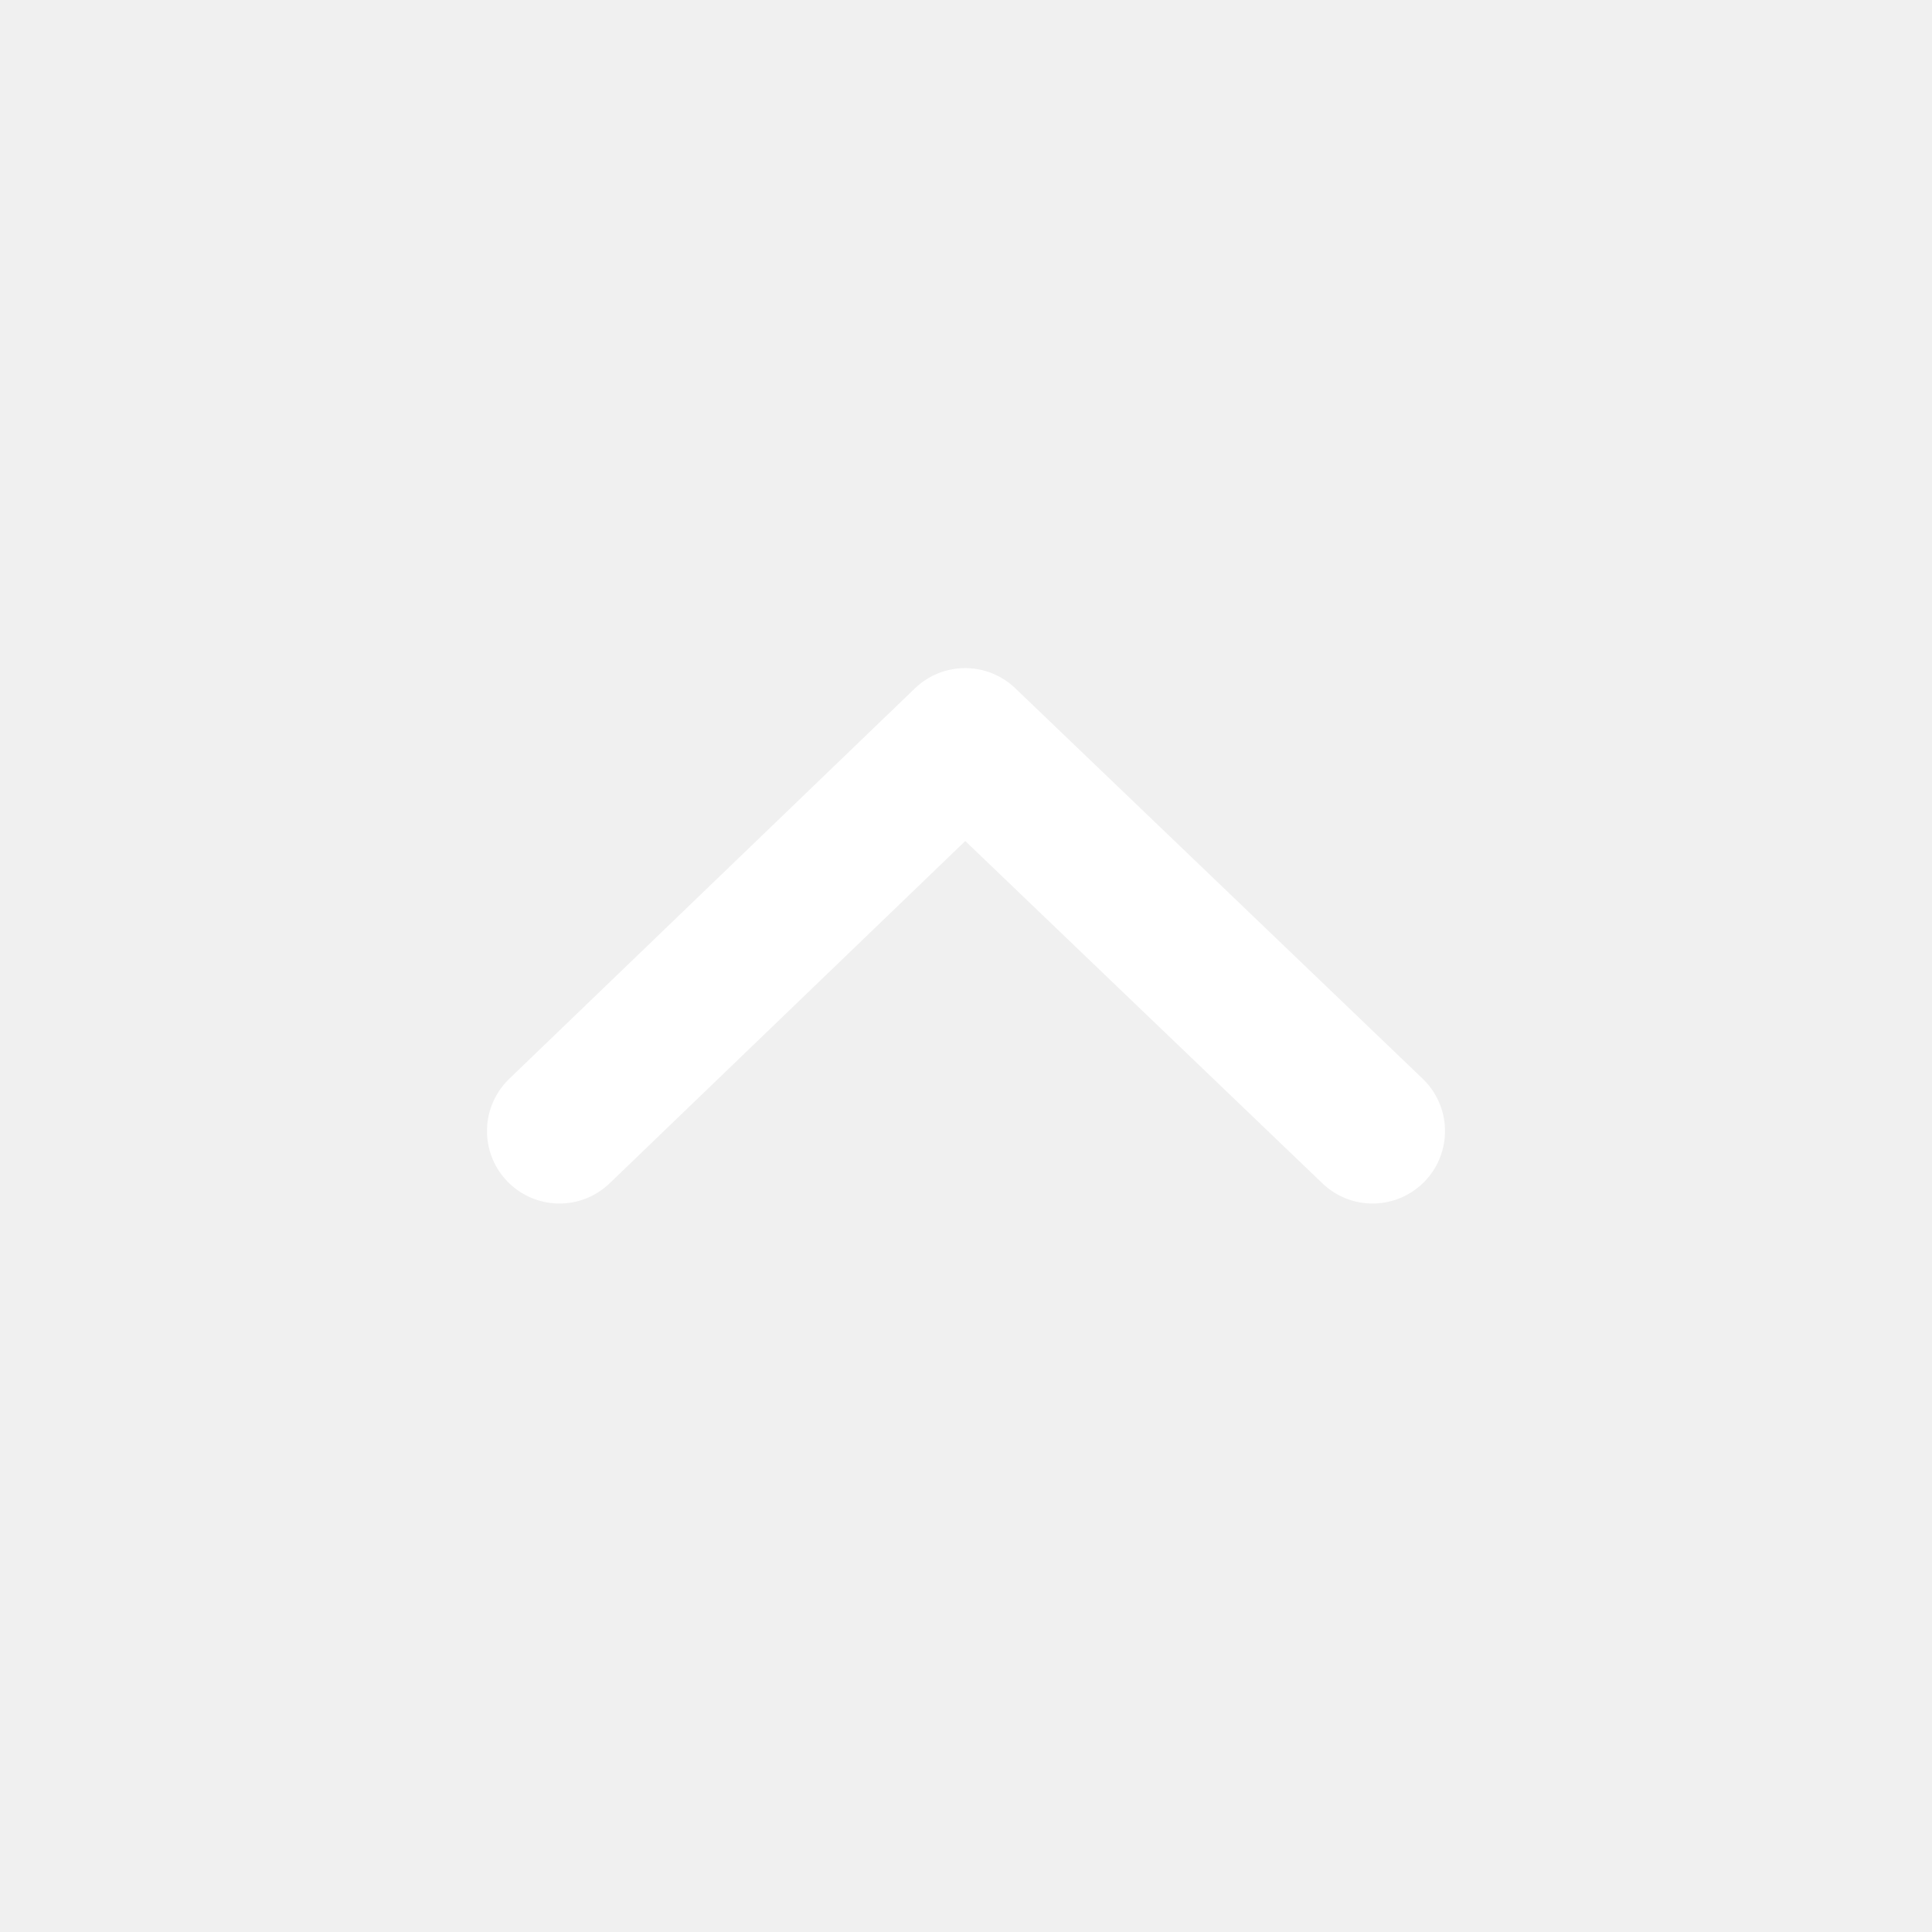
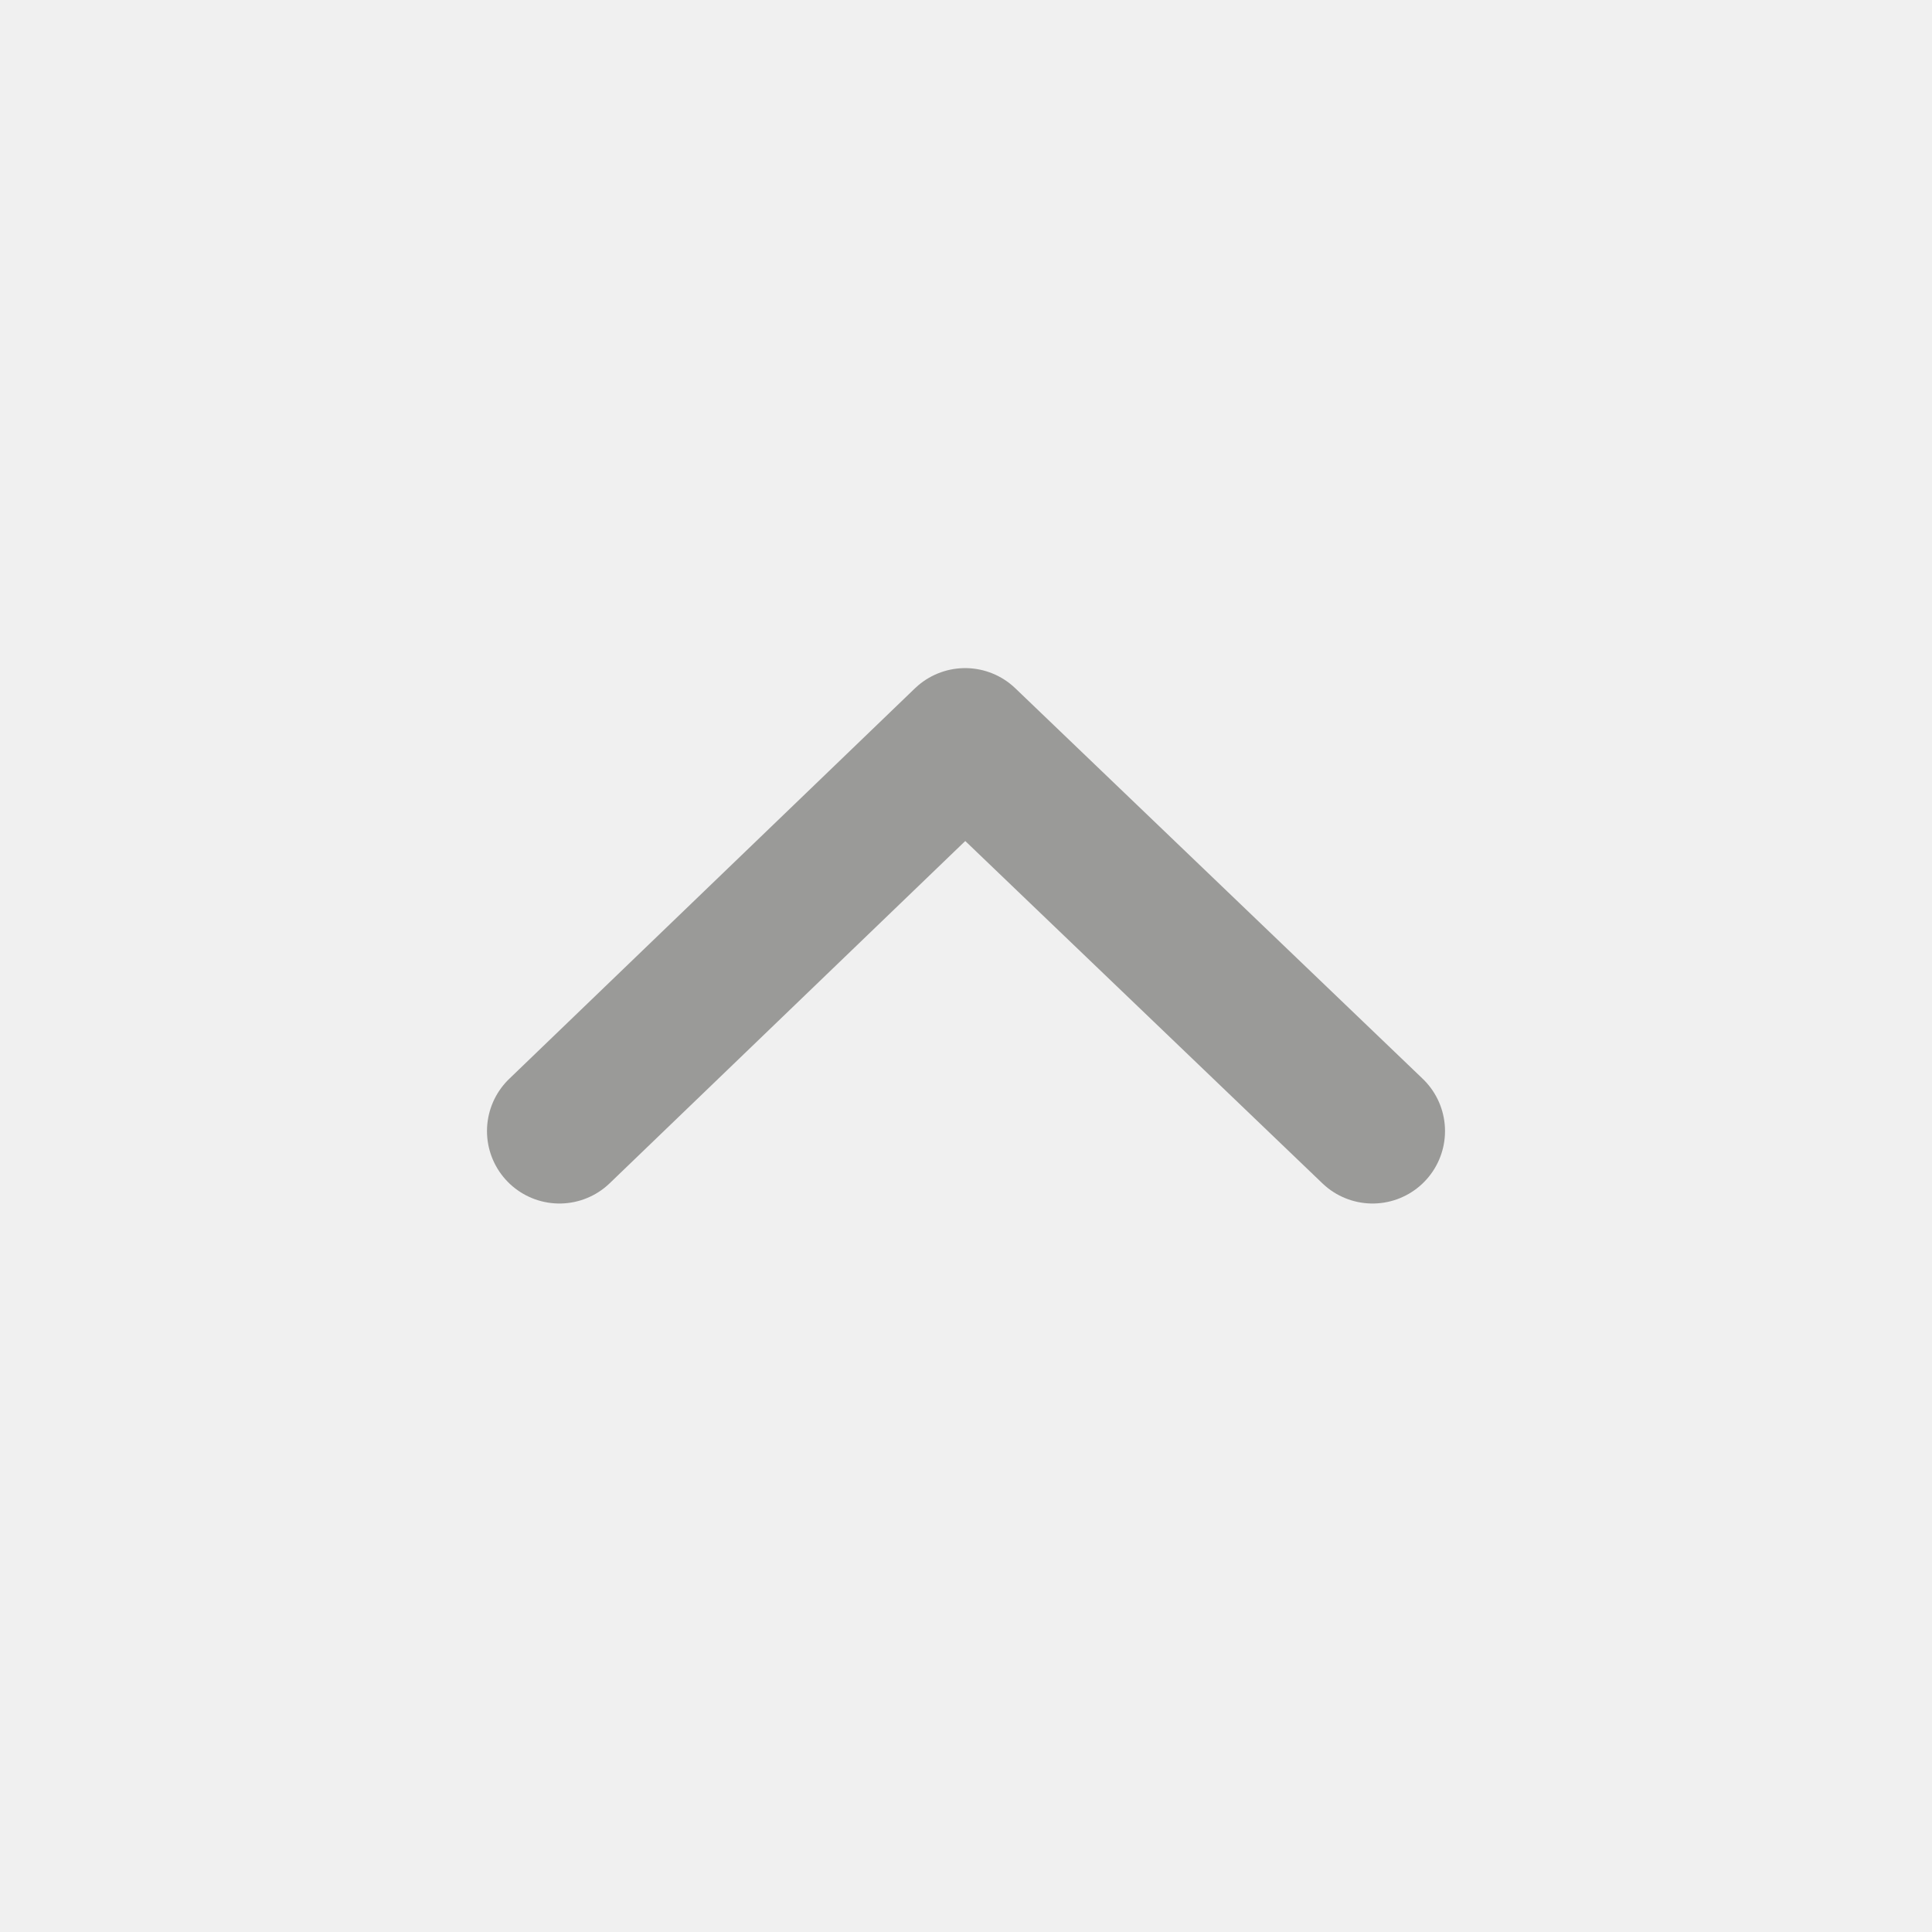
<svg xmlns="http://www.w3.org/2000/svg" width="16" height="16" viewBox="0 0 16 16" fill="none">
-   <path d="M4.633 9.367L7.993 6.133L11.367 9.367" stroke="white" stroke-width="1.2" stroke-linecap="round" stroke-linejoin="round" />
+   <path d="M4.633 9.367L7.993 6.133L11.367 9.367" stroke="#9A9A98" stroke-width="1.2" stroke-linecap="round" stroke-linejoin="round" />
</svg>
